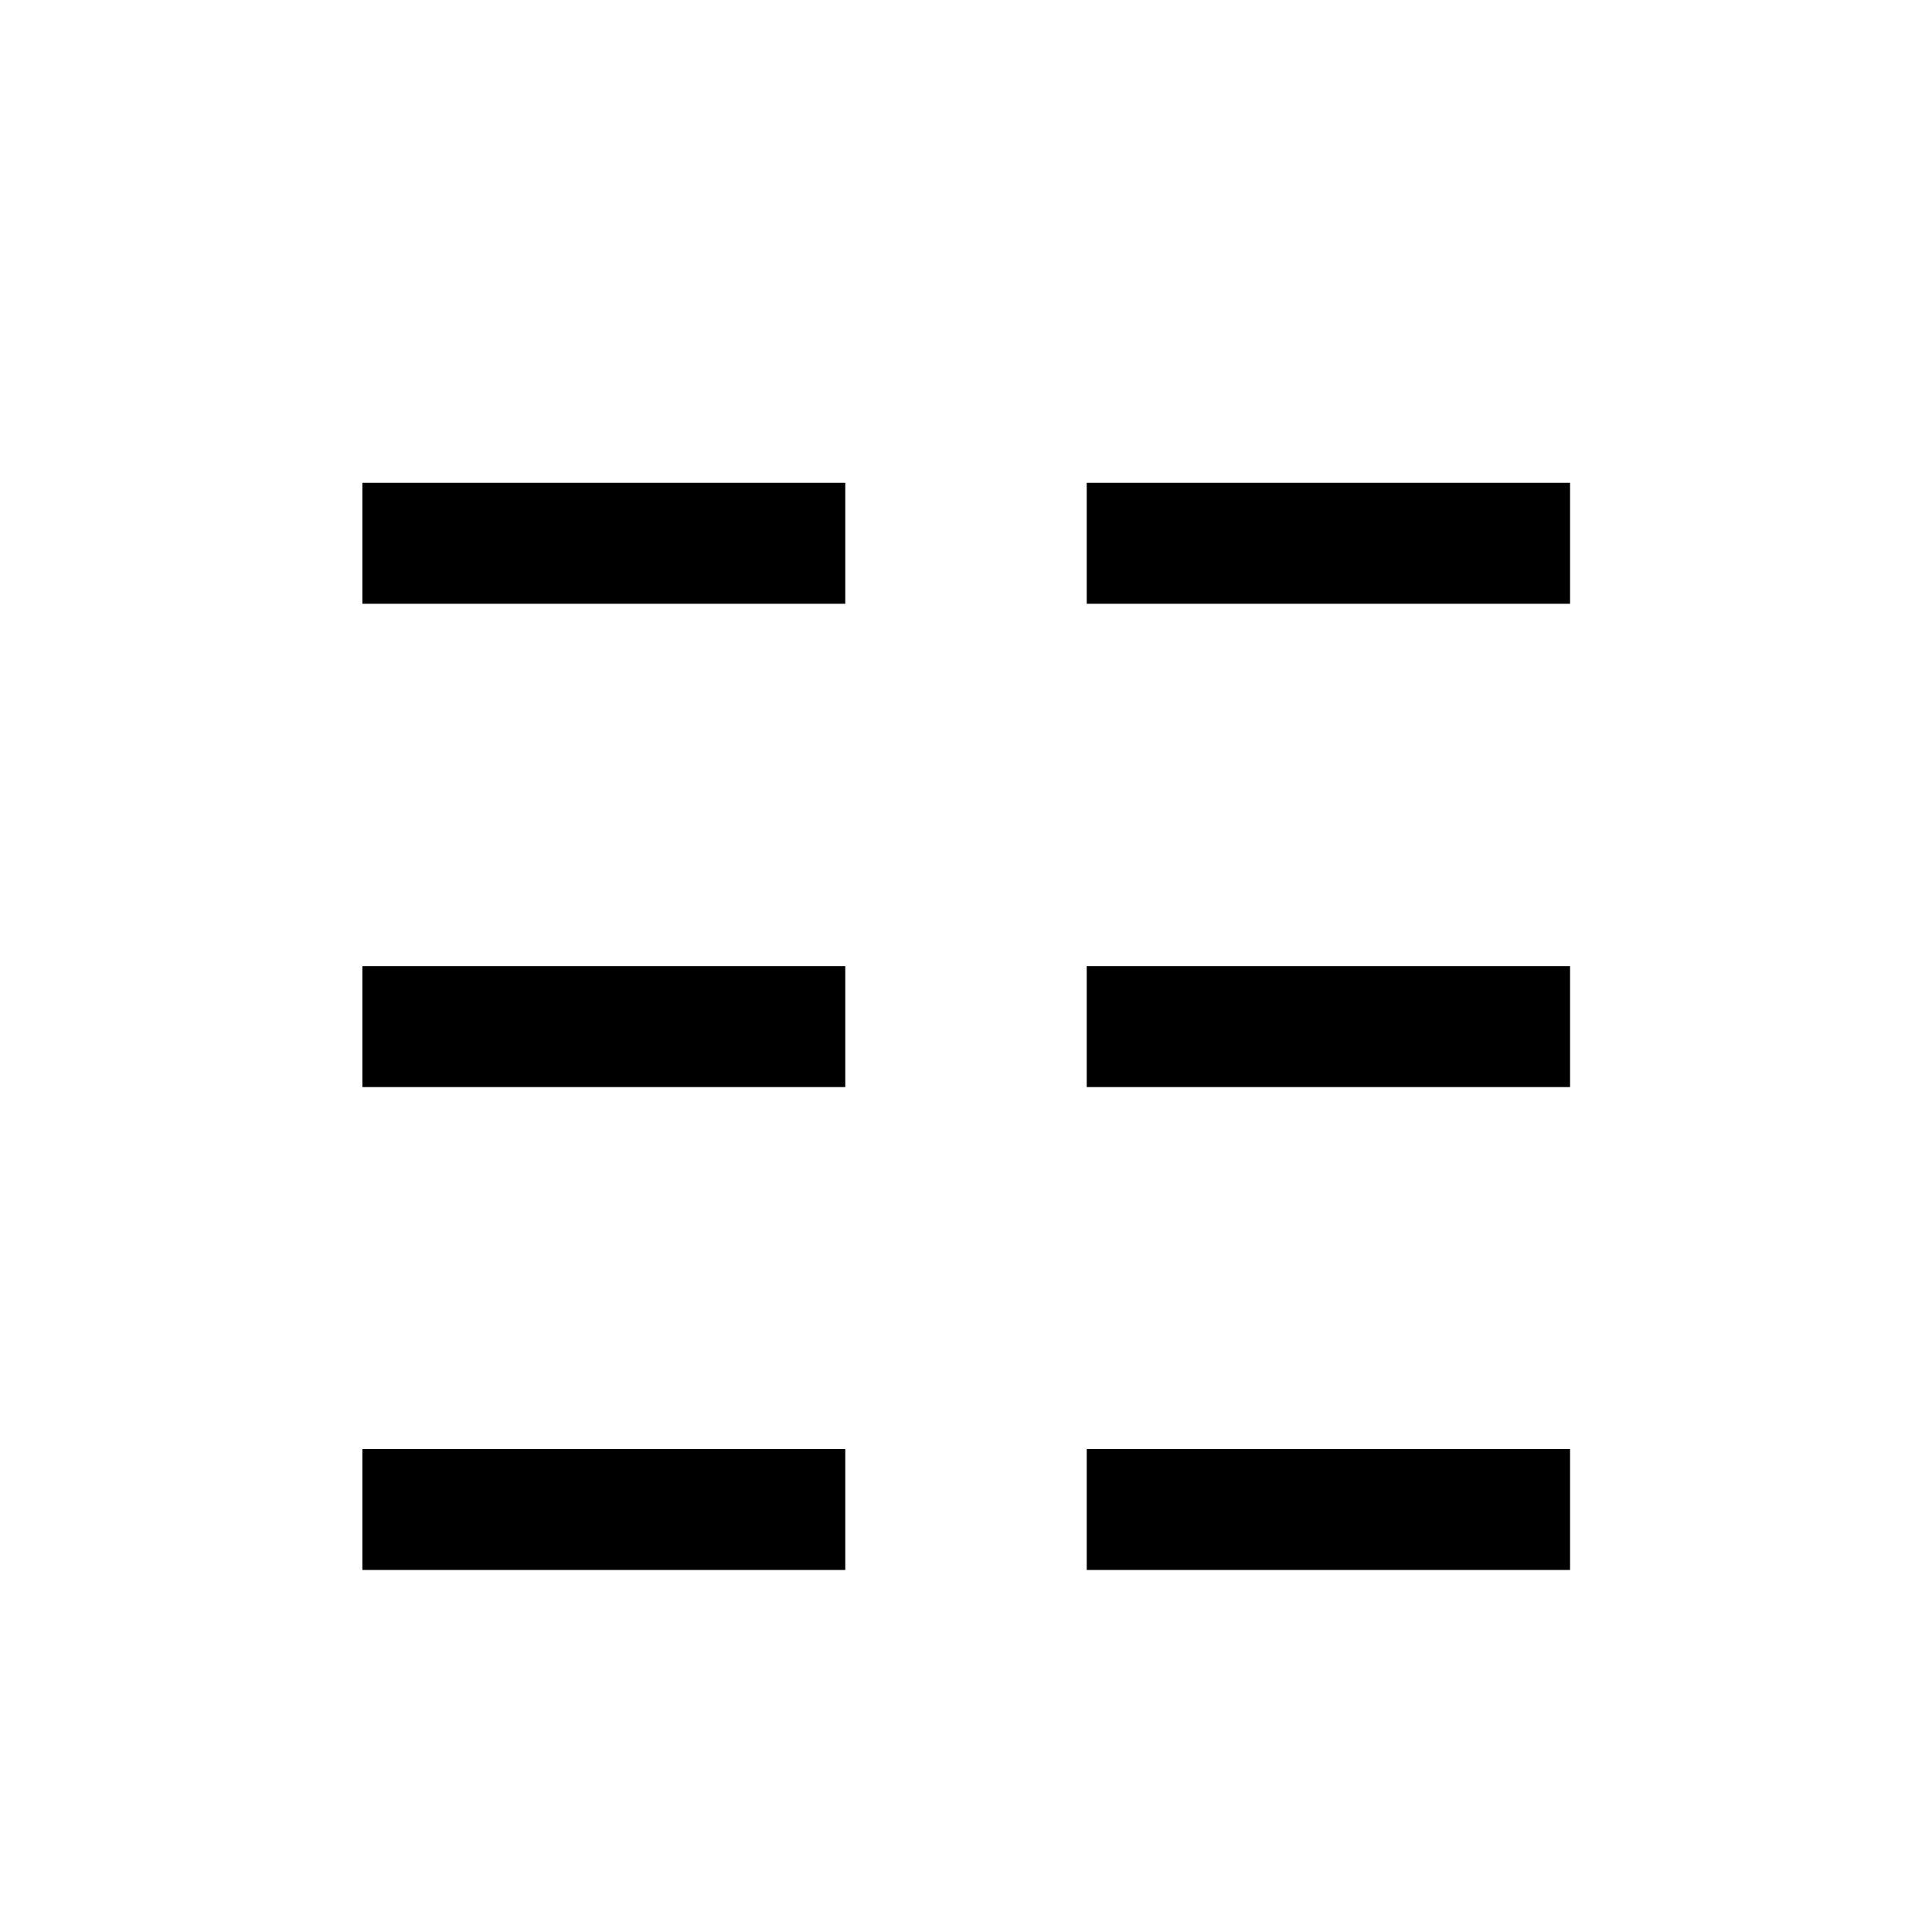
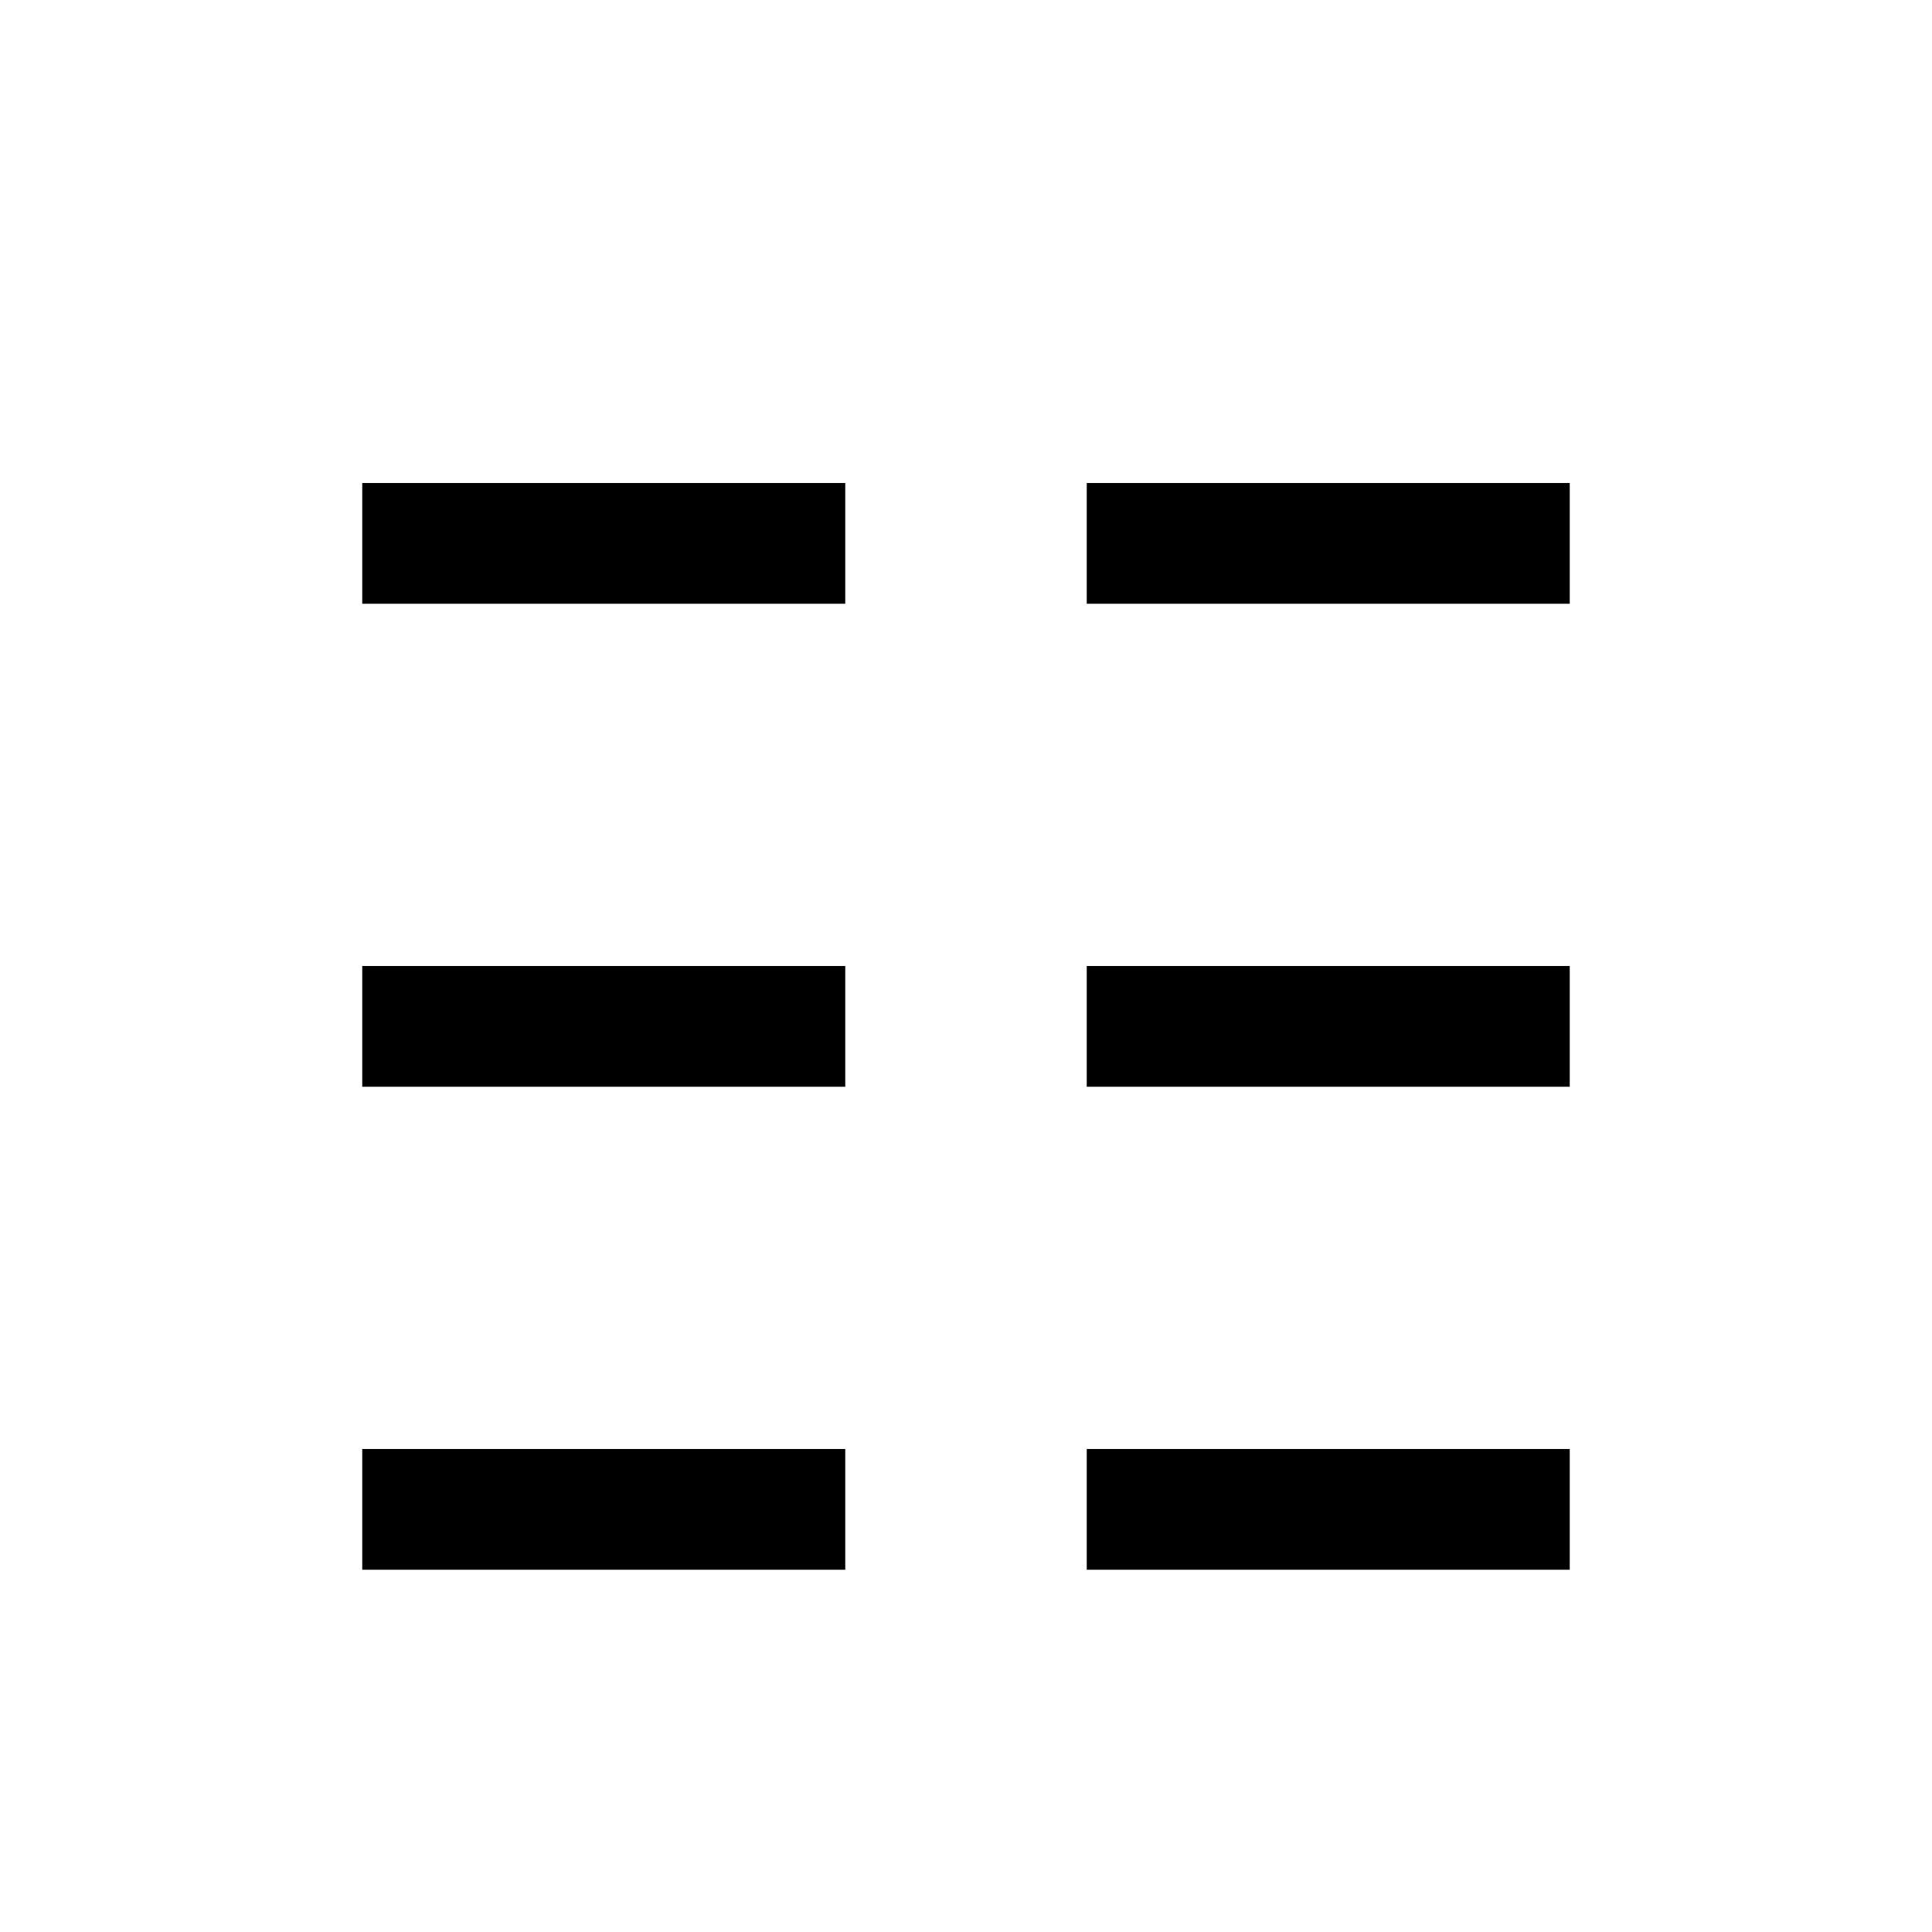
- <svg xmlns="http://www.w3.org/2000/svg" width="16" height="16" viewBox="0 0 4.233 4.233" version="1.1" id="svg3721">
-   <defs id="defs3715" />
-   <g id="layer1" transform="translate(0,-292.7667)">
-     <path style="fill:none;stroke:#000000;stroke-width:0.265px;stroke-linecap:butt;stroke-linejoin:miter;stroke-opacity:1" d="M 2.381,296.074 H 3.44" id="path4540" />
-     <path style="fill:none;stroke:#000000;stroke-width:0.265px;stroke-linecap:butt;stroke-linejoin:miter;stroke-opacity:1" d="M 2.381,293.957 H 3.44" id="path4542" />
-     <path style="fill:none;stroke:#000000;stroke-width:0.265px;stroke-linecap:butt;stroke-linejoin:miter;stroke-opacity:1" d="M 2.381,295.016 H 3.44" id="path4544" />
-     <path id="path4565" d="M 0.794,293.957 H 1.852" style="fill:none;stroke:#000000;stroke-width:0.265px;stroke-linecap:butt;stroke-linejoin:miter;stroke-opacity:1" />
-     <path style="fill:none;stroke:#000000;stroke-width:0.265px;stroke-linecap:butt;stroke-linejoin:miter;stroke-opacity:1" d="M 0.794,295.016 H 1.852" id="path4567" />
-     <path style="fill:none;stroke:#000000;stroke-width:0.265px;stroke-linecap:butt;stroke-linejoin:miter;stroke-opacity:1" d="M 0.794,296.074 H 1.852" id="path4569" />
+ <svg viewBox="0 0 16 16">
+   <g style="stroke:#000000;stroke-width:1px;">
+     <path d="M 9,12.5 H 13" />
+     <path d="M 9,4.5 H 13" />
+     <path d="M 9,8.5 H 13" />
+     <path d="M 3,4.5 H 7" />
+     <path d="M 3,8.5 H 7" />
+     <path d="M 3,12.5 H 7" />
  </g>
</svg>
